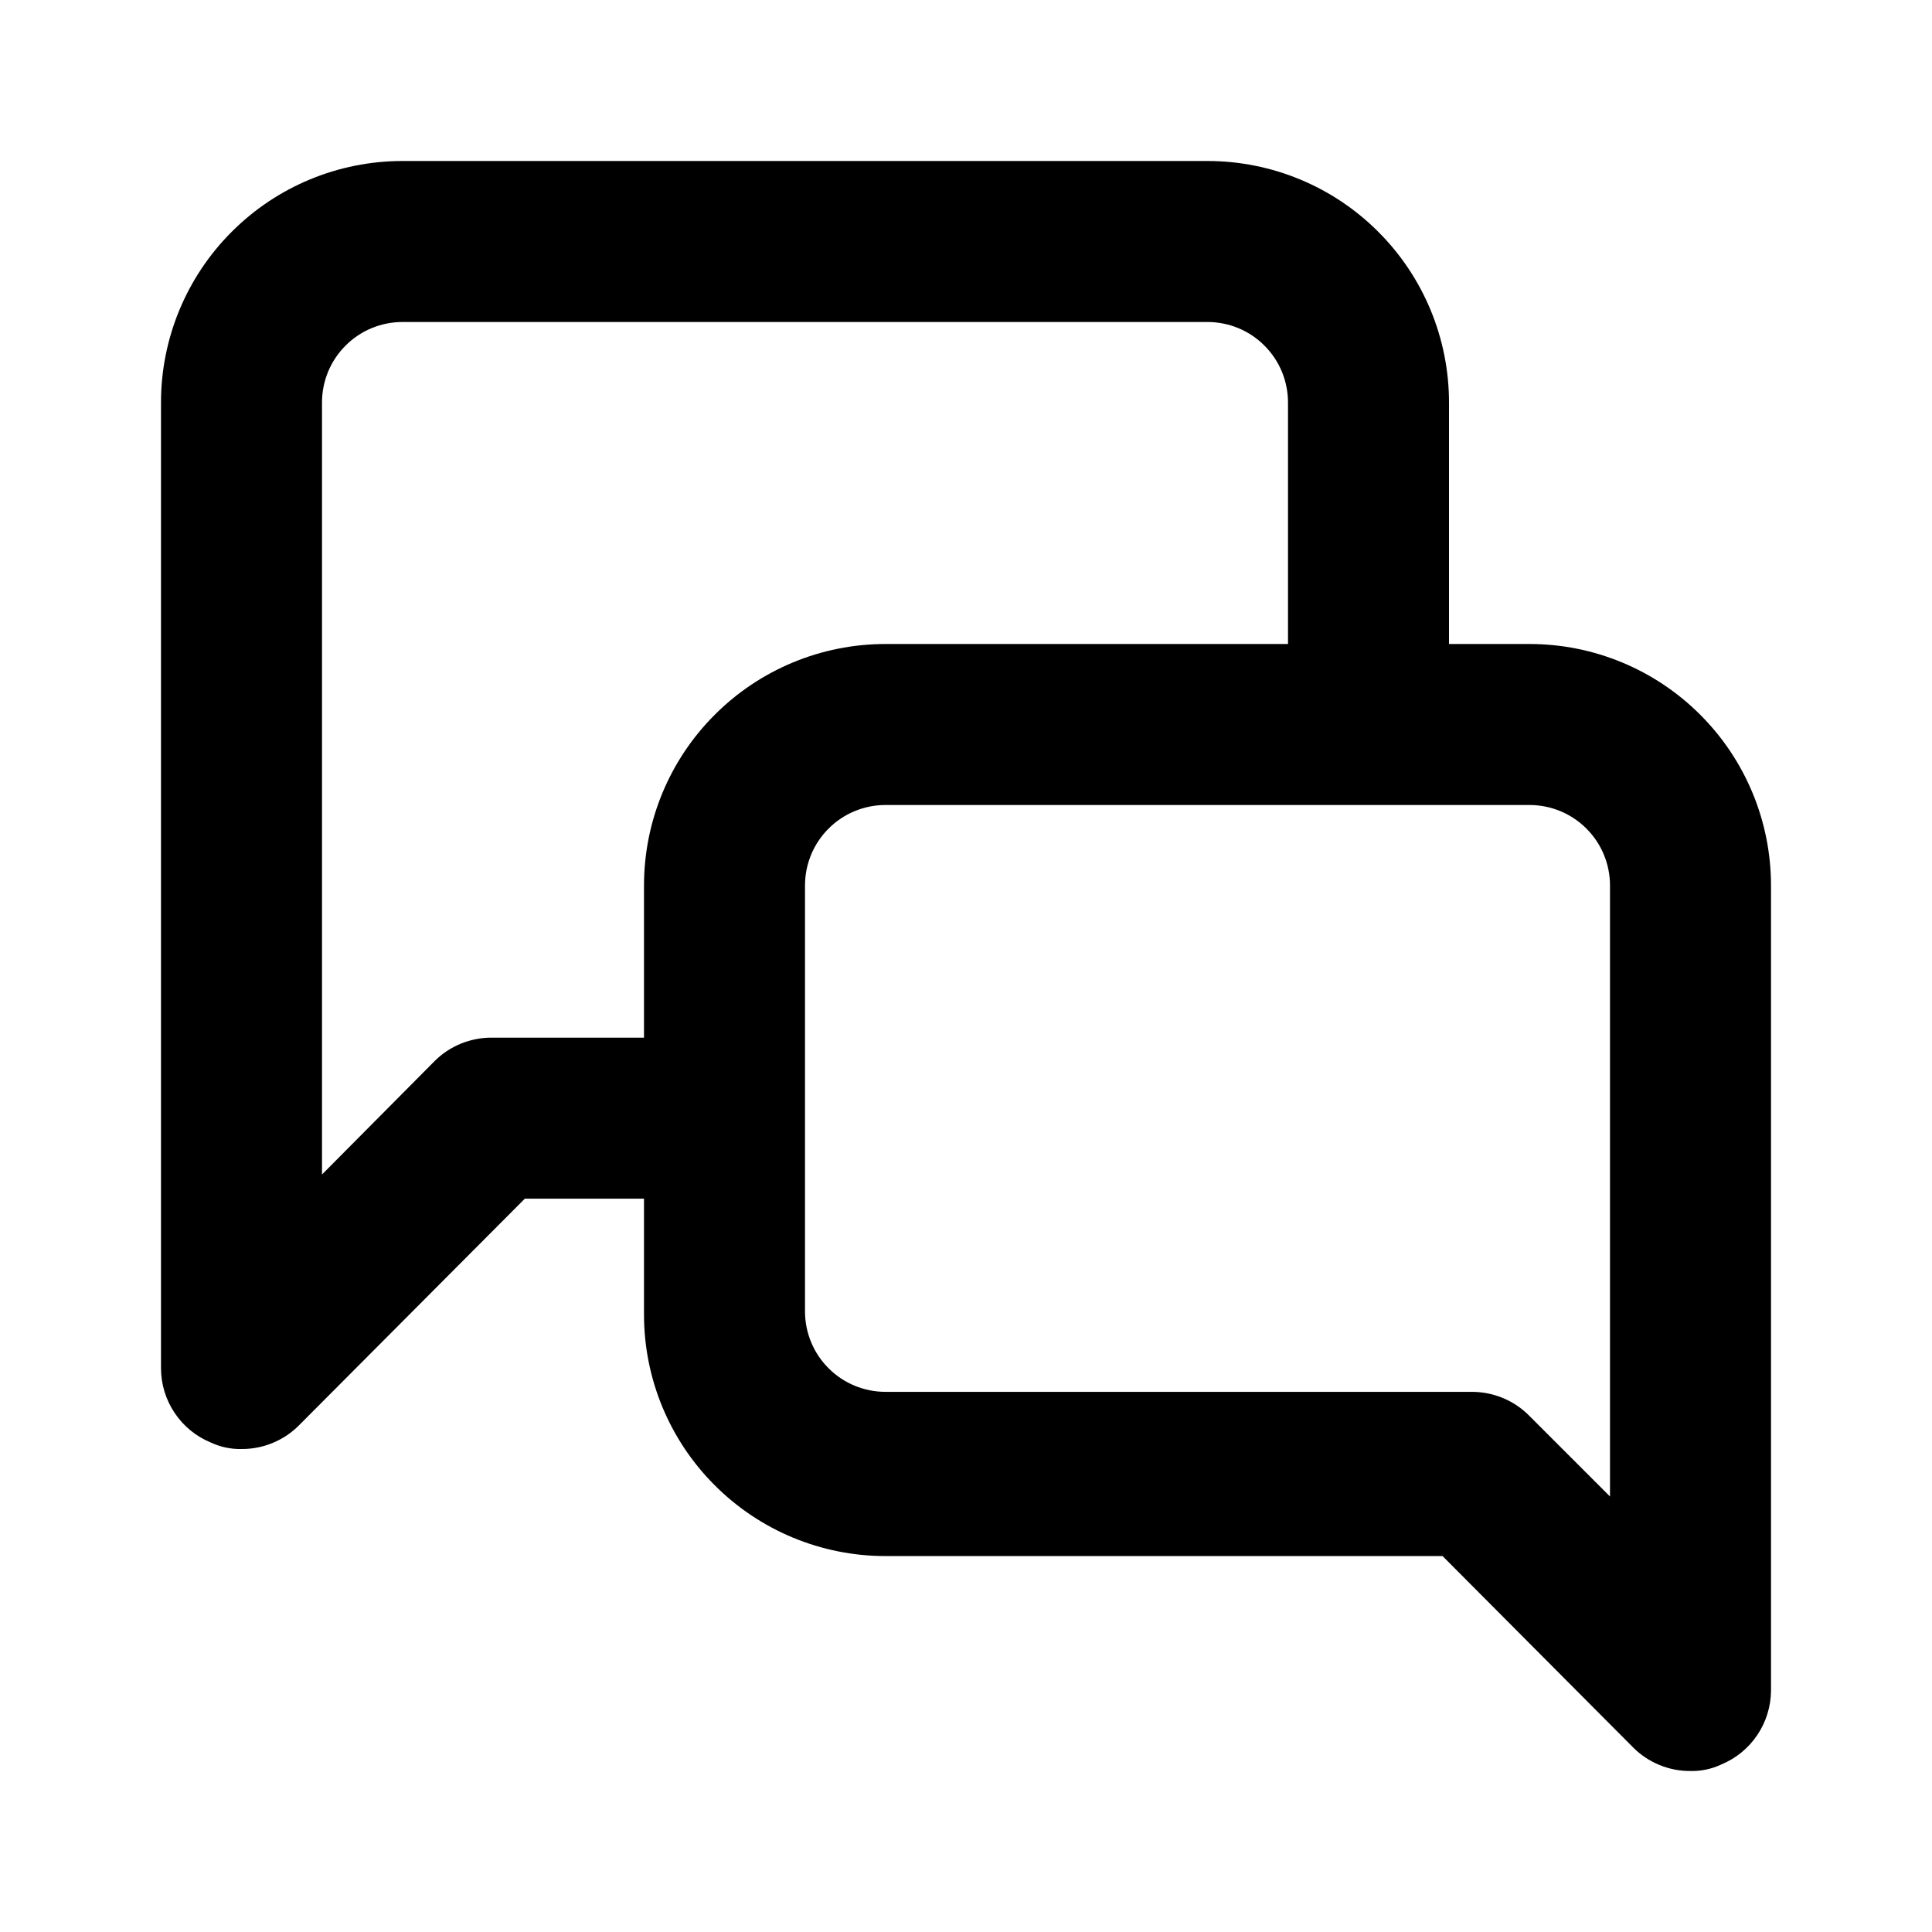
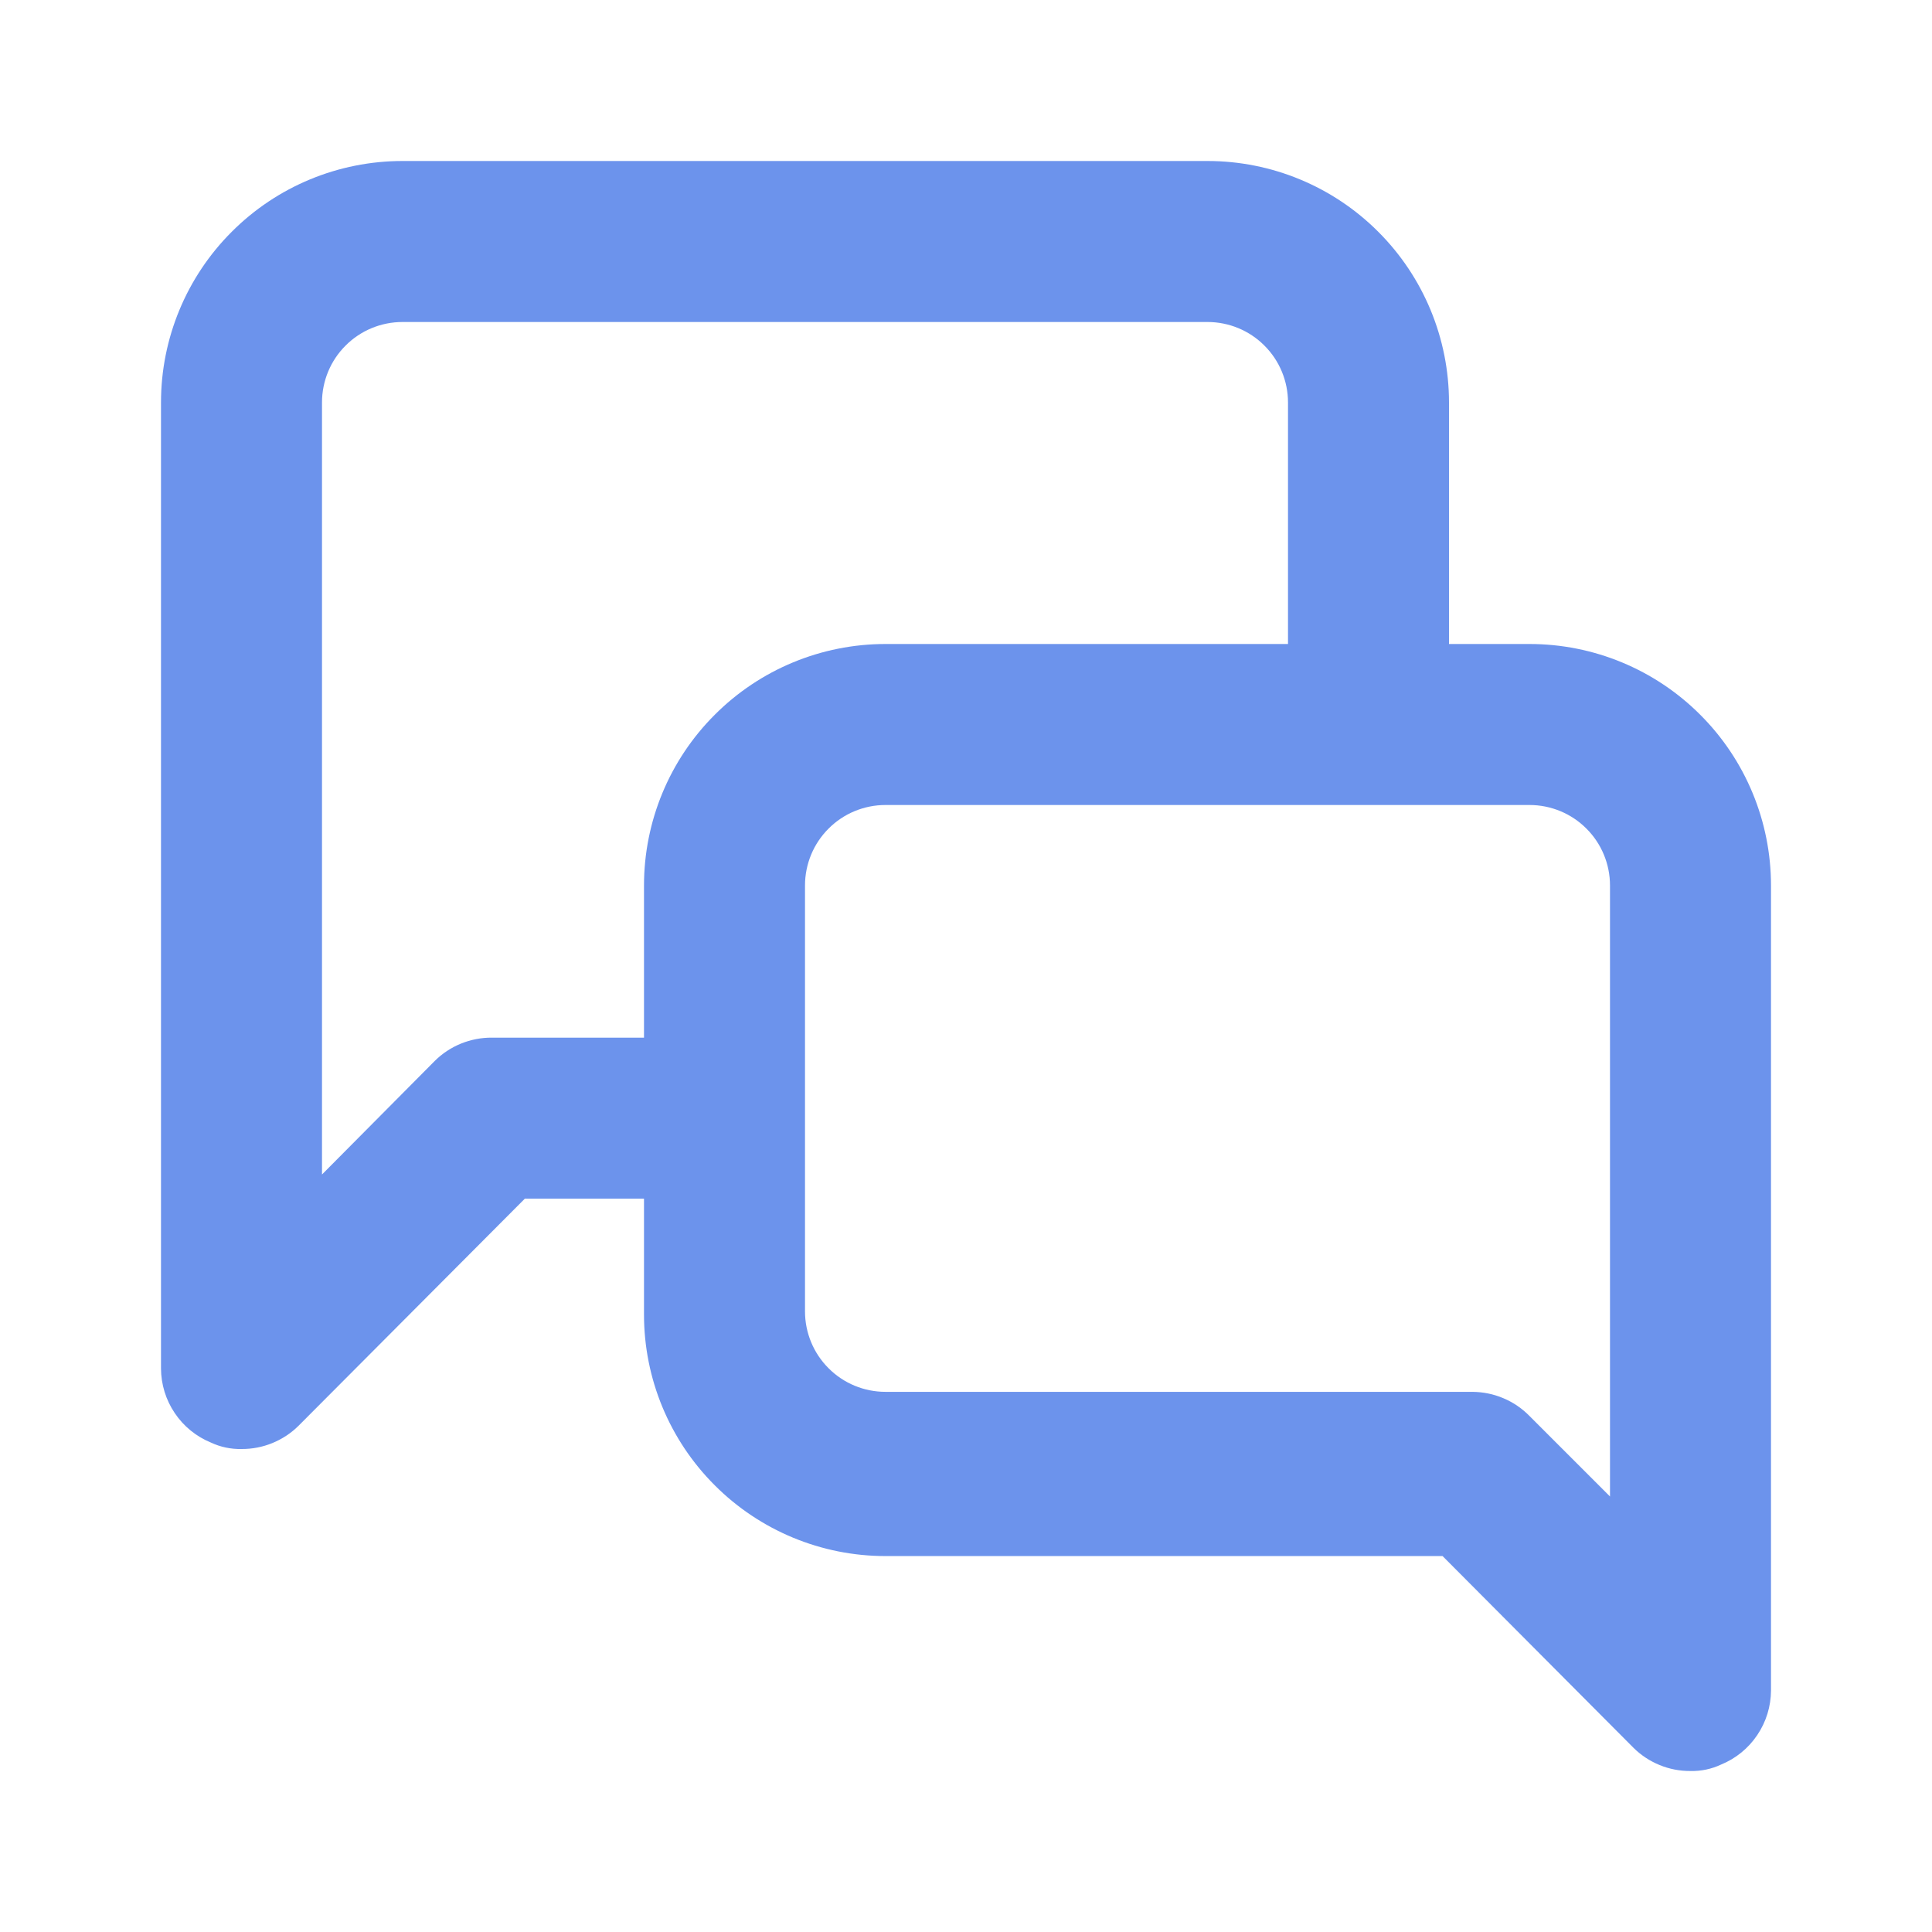
<svg xmlns="http://www.w3.org/2000/svg" width="24" height="24" viewBox="0 0 24 24" fill="none">
-   <path d="M19 8H18V5C18 4.204 17.684 3.441 17.121 2.879C16.559 2.316 15.796 2 15 2H5C4.204 2 3.441 2.316 2.879 2.879C2.316 3.441 2 4.204 2 5V17C2.001 17.197 2.06 17.39 2.171 17.554C2.281 17.718 2.437 17.845 2.62 17.92C2.739 17.976 2.869 18.003 3 18C3.132 18.001 3.262 17.976 3.384 17.926C3.506 17.876 3.617 17.803 3.71 17.71L6.52 14.89H8V16.33C8 17.126 8.316 17.889 8.879 18.451C9.441 19.014 10.204 19.33 11 19.33H17.92L20.29 21.71C20.383 21.803 20.494 21.876 20.616 21.926C20.738 21.976 20.868 22.001 21 22C21.131 22.003 21.261 21.976 21.38 21.92C21.563 21.845 21.719 21.718 21.829 21.554C21.94 21.39 21.999 21.197 22 21V11C22 10.204 21.684 9.441 21.121 8.879C20.559 8.316 19.796 8 19 8ZM8 11V12.89H6.11C5.978 12.889 5.848 12.915 5.726 12.964C5.604 13.014 5.493 13.087 5.4 13.18L4 14.59V5C4 4.735 4.105 4.48 4.293 4.293C4.48 4.105 4.735 4 5 4H15C15.265 4 15.52 4.105 15.707 4.293C15.895 4.48 16 4.735 16 5V8H11C10.204 8 9.441 8.316 8.879 8.879C8.316 9.441 8 10.204 8 11ZM20 18.59L19 17.59C18.907 17.495 18.797 17.42 18.675 17.369C18.553 17.317 18.422 17.291 18.29 17.29H11C10.735 17.29 10.48 17.185 10.293 16.997C10.105 16.81 10 16.555 10 16.29V11C10 10.735 10.105 10.48 10.293 10.293C10.48 10.105 10.735 10 11 10H19C19.265 10 19.52 10.105 19.707 10.293C19.895 10.48 20 10.735 20 11V18.59Z" fill="black" />
+   <path d="M19 8H18V5C18 4.204 17.684 3.441 17.121 2.879C16.559 2.316 15.796 2 15 2H5C4.204 2 3.441 2.316 2.879 2.879C2.316 3.441 2 4.204 2 5V17C2.001 17.197 2.06 17.39 2.171 17.554C2.281 17.718 2.437 17.845 2.62 17.92C2.739 17.976 2.869 18.003 3 18C3.132 18.001 3.262 17.976 3.384 17.926C3.506 17.876 3.617 17.803 3.71 17.71L6.52 14.89H8V16.33C8 17.126 8.316 17.889 8.879 18.451C9.441 19.014 10.204 19.33 11 19.33H17.92L20.29 21.71C20.383 21.803 20.494 21.876 20.616 21.926C20.738 21.976 20.868 22.001 21 22C21.131 22.003 21.261 21.976 21.38 21.92C21.563 21.845 21.719 21.718 21.829 21.554C21.94 21.39 21.999 21.197 22 21V11C22 10.204 21.684 9.441 21.121 8.879C20.559 8.316 19.796 8 19 8ZM8 11V12.89H6.11C5.978 12.889 5.848 12.915 5.726 12.964C5.604 13.014 5.493 13.087 5.4 13.18L4 14.59V5C4 4.735 4.105 4.48 4.293 4.293C4.48 4.105 4.735 4 5 4H15C15.265 4 15.52 4.105 15.707 4.293C15.895 4.48 16 4.735 16 5V8H11C10.204 8 9.441 8.316 8.879 8.879C8.316 9.441 8 10.204 8 11ZM20 18.59L19 17.59C18.907 17.495 18.797 17.42 18.675 17.369C18.553 17.317 18.422 17.291 18.29 17.29H11C10.735 17.29 10.48 17.185 10.293 16.997C10.105 16.81 10 16.555 10 16.29V11C10 10.735 10.105 10.48 10.293 10.293C10.48 10.105 10.735 10 11 10H19C19.265 10 19.52 10.105 19.707 10.293C19.895 10.48 20 10.735 20 11V18.59Z" fill="#6C93EC" />
</svg>
